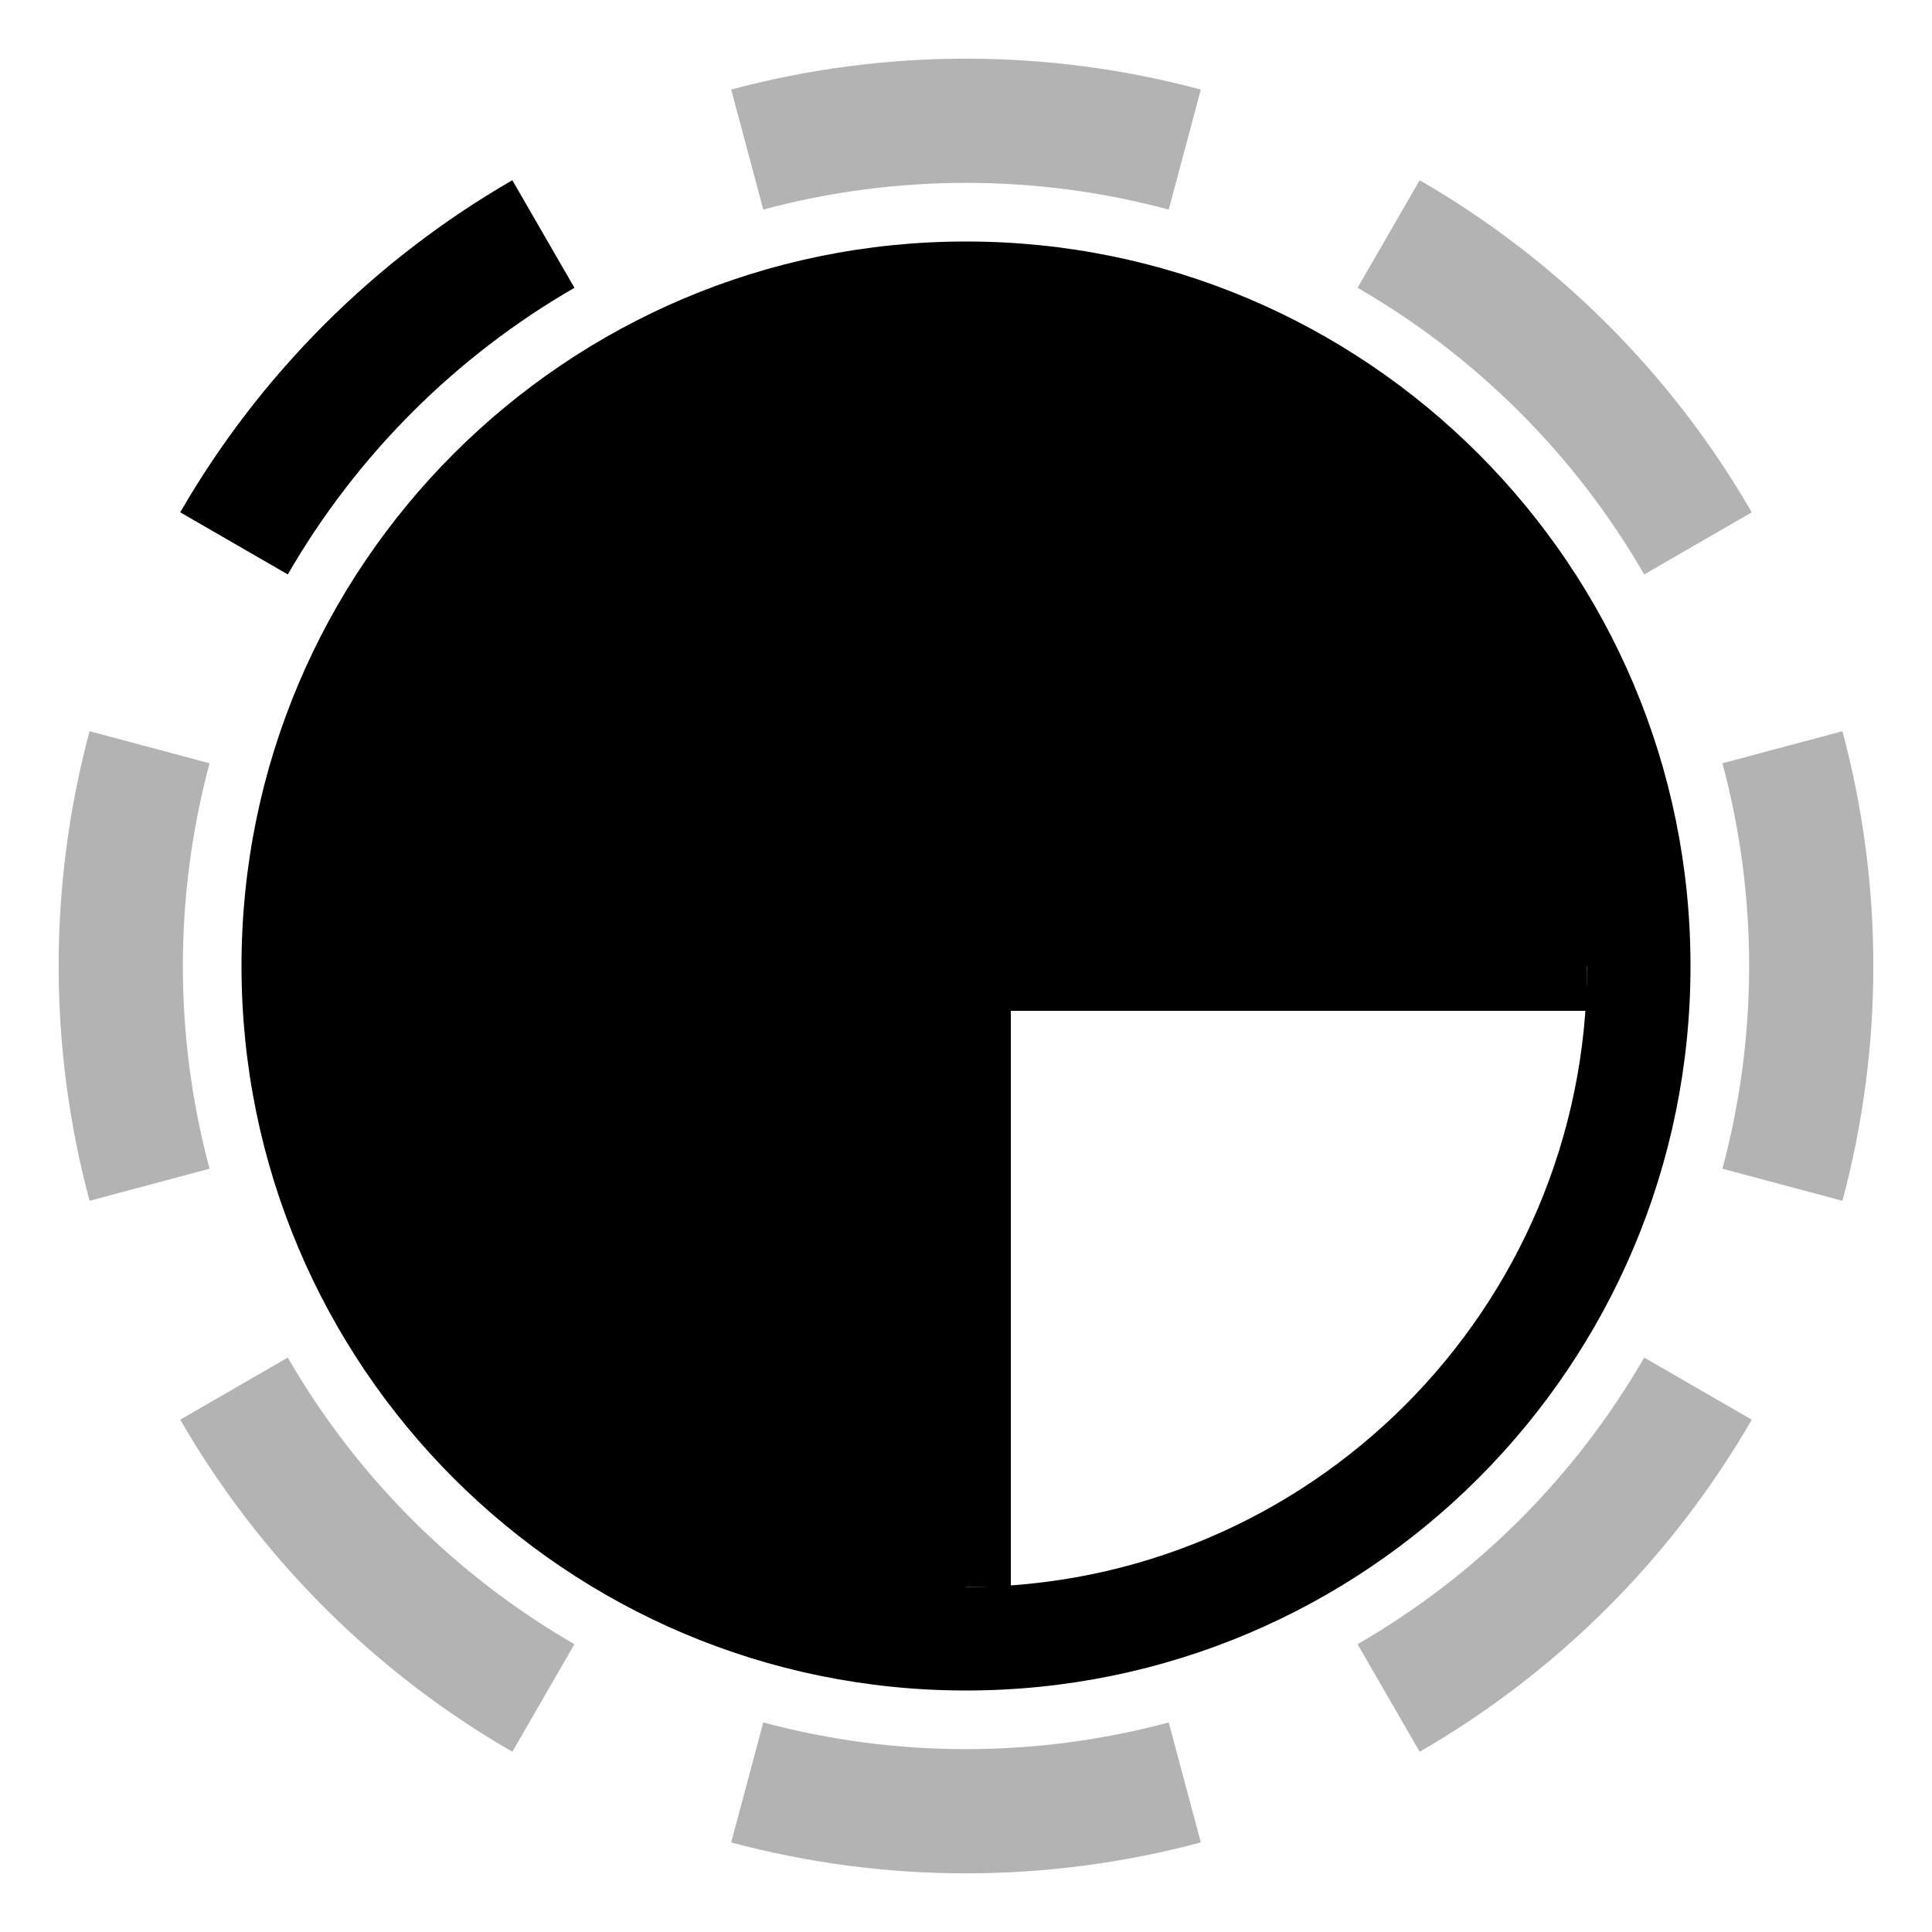
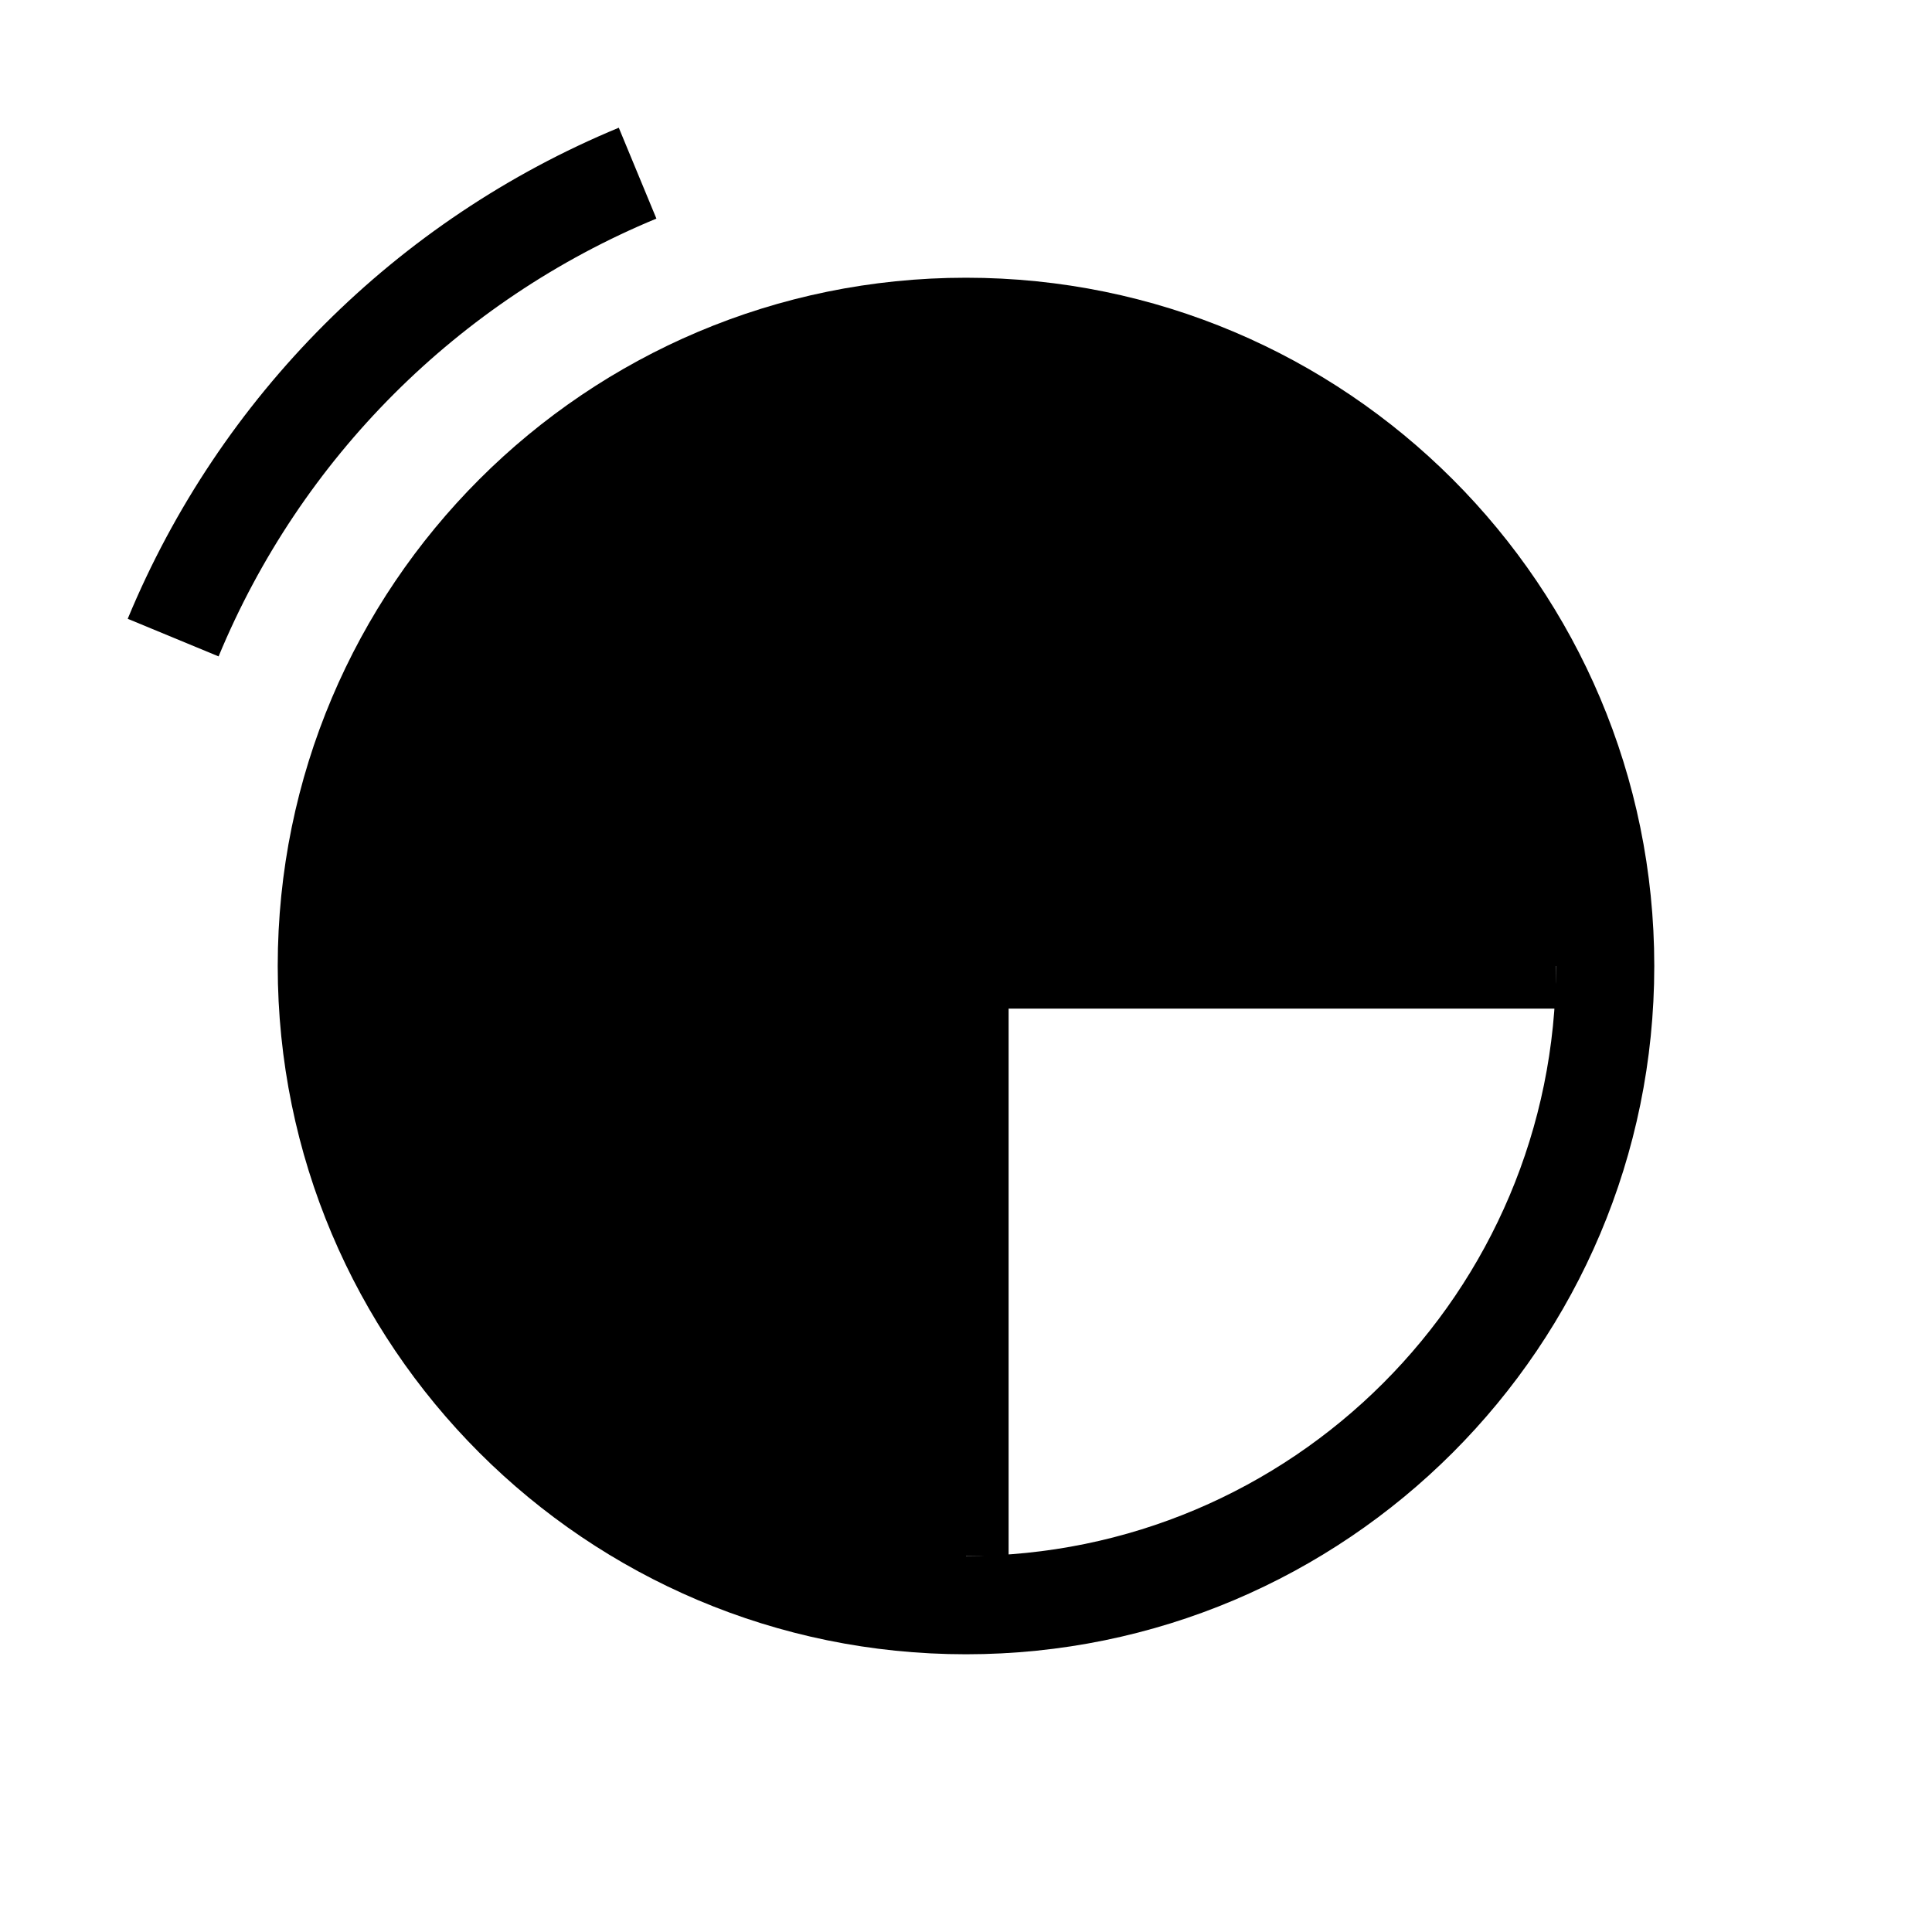
<svg xmlns="http://www.w3.org/2000/svg" width="28" height="28" viewBox="0 0 28 28">
-   <g transform="translate(2 2)">
+   <g transform="translate(2.6 2.6) scale(0.95)">
    <path id="pixel-0" class="success" d="M12 12 L12 21.2 A9.2 9.2 0 0 1 2.8 12 Z" />
    <path id="pixel-2" class="success" d="M12 12 L2.8 12 A9.2 9.2 0 0 1 12 2.8 Z" />
    <path id="pixel-3" class="success" d="M12 12 L12 2.8 A9.2 9.2 0 0 1 21.2 12 Z" />
    <path id="grid-vertical" class="success" d="M11.35 3 H12.65 V21 H11.35 Z" />
    <path id="grid-horizontal" class="success" d="M3 11.35 H21 V12.65 H3 Z" />
    <path id="outer-ring" class="success" fill-rule="evenodd" d="M12 1.5 A10.5 10.5 0 1 1 12 22.5 A10.5 10.5 0 1 1 12 1.5 Z M12 3 A9 9 0 1 0 12 21 A9 9 0 1 0 12 3 Z" />
  </g>
-   <path id="direction-north" class="success" opacity="0.30" d="M10.597 1.298 A13.15 13.15 0 0 1 17.403 1.298 L16.938 3.037 A11.35 11.35 0 0 0 11.062 3.037 Z" />
-   <path id="direction-north-east" class="success" opacity="0.30" d="M20.575 2.612 A13.15 13.15 0 0 1 25.388 7.425 L23.829 8.325 A11.35 11.35 0 0 0 19.675 4.171 Z" />
-   <path id="direction-east" class="success" opacity="0.30" d="M26.702 10.597 A13.15 13.15 0 0 1 26.702 17.403 L24.963 16.938 A11.35 11.35 0 0 0 24.963 11.062 Z" />
-   <path id="direction-south-east" class="success" opacity="0.30" d="M25.388 20.575 A13.15 13.15 0 0 1 20.575 25.388 L19.675 23.829 A11.35 11.35 0 0 0 23.829 19.675 Z" />
-   <path id="direction-south" class="success" opacity="0.30" d="M17.403 26.702 A13.15 13.15 0 0 1 10.597 26.702 L11.062 24.963 A11.35 11.35 0 0 0 16.938 24.963 Z" />
-   <path id="direction-south-west" class="success" opacity="0.30" d="M7.425 25.388 A13.15 13.15 0 0 1 2.612 20.575 L4.171 19.675 A11.35 11.35 0 0 0 8.325 23.829 Z" />
-   <path id="direction-west" class="success" opacity="0.30" d="M1.298 17.403 A13.15 13.15 0 0 1 1.298 10.597 L3.037 11.062 A11.35 11.35 0 0 0 3.037 16.938 Z" />
-   <path id="direction-north-west" class="success" opacity="1" d="M2.612 7.425 A13.15 13.15 0 0 1 7.425 2.612 L8.325 4.171 A11.35 11.35 0 0 0 4.171 8.325 Z" />
+   <path id="direction-north-west" class="success" d="M1.851 8.968 A13.15 13.15 0 0 1 8.968 1.851 L9.513 3.168 A11.725 11.725 0 0 0 3.168 9.513 Z" />
</svg>
